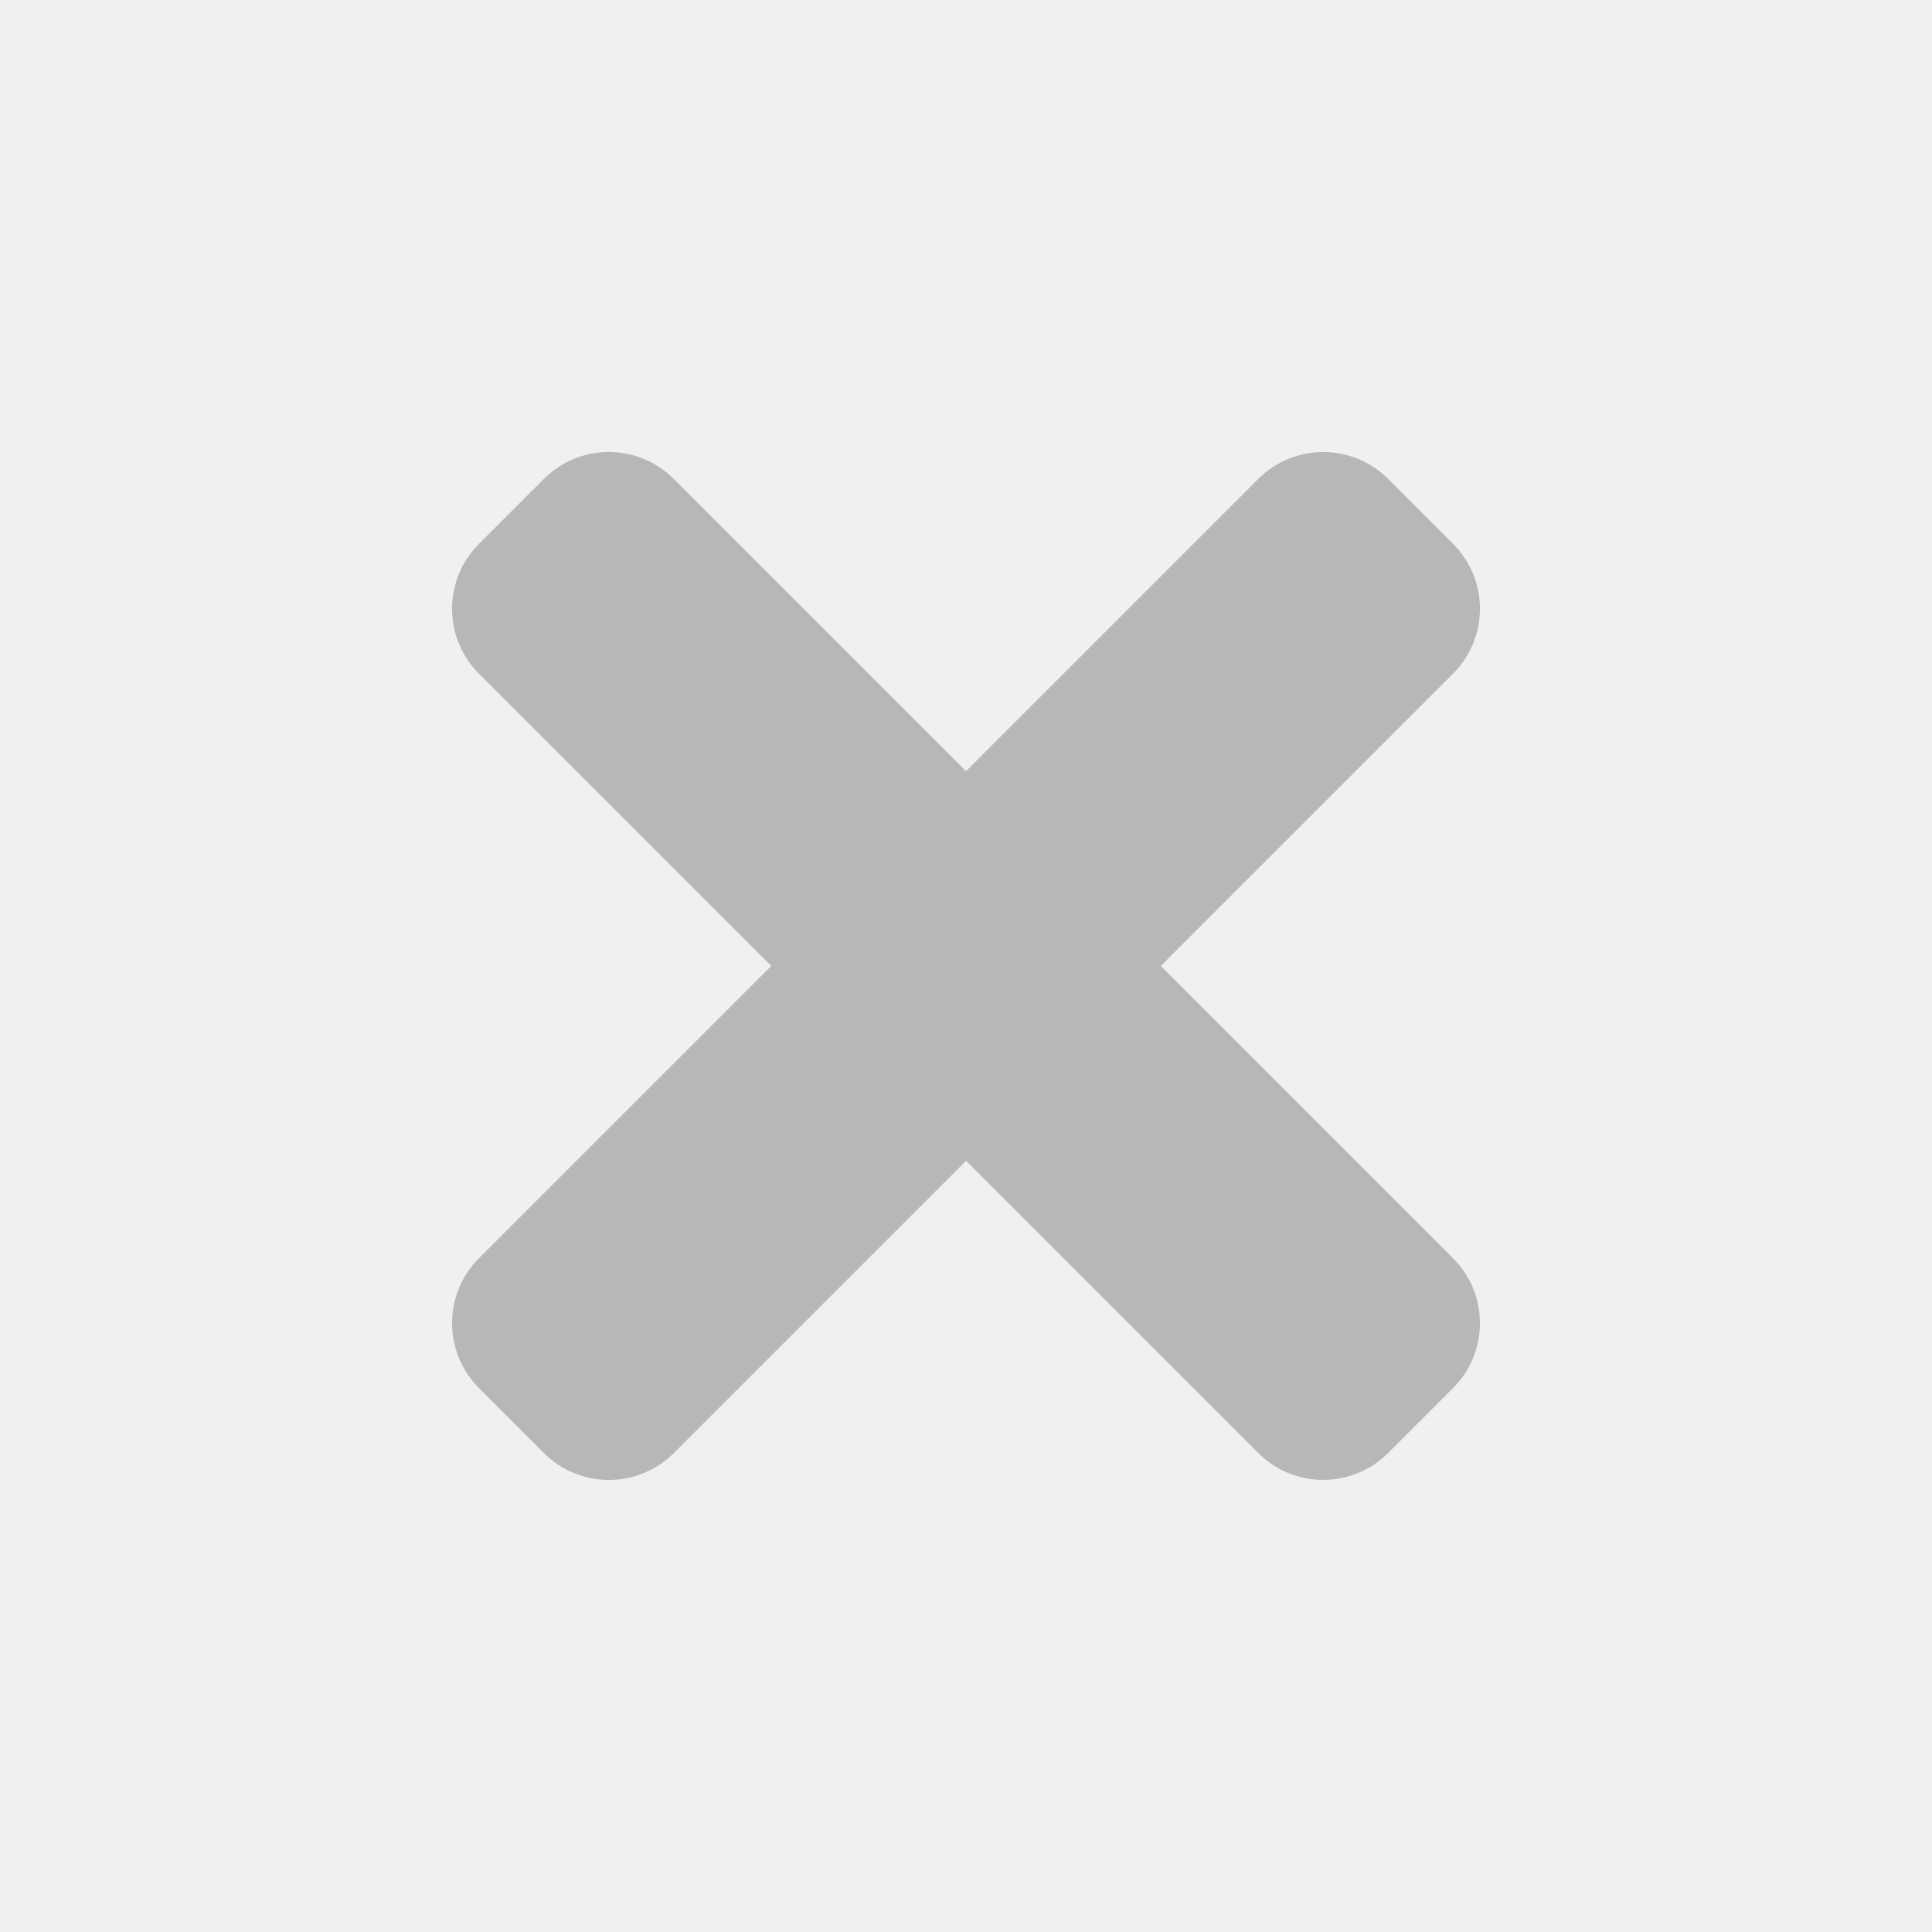
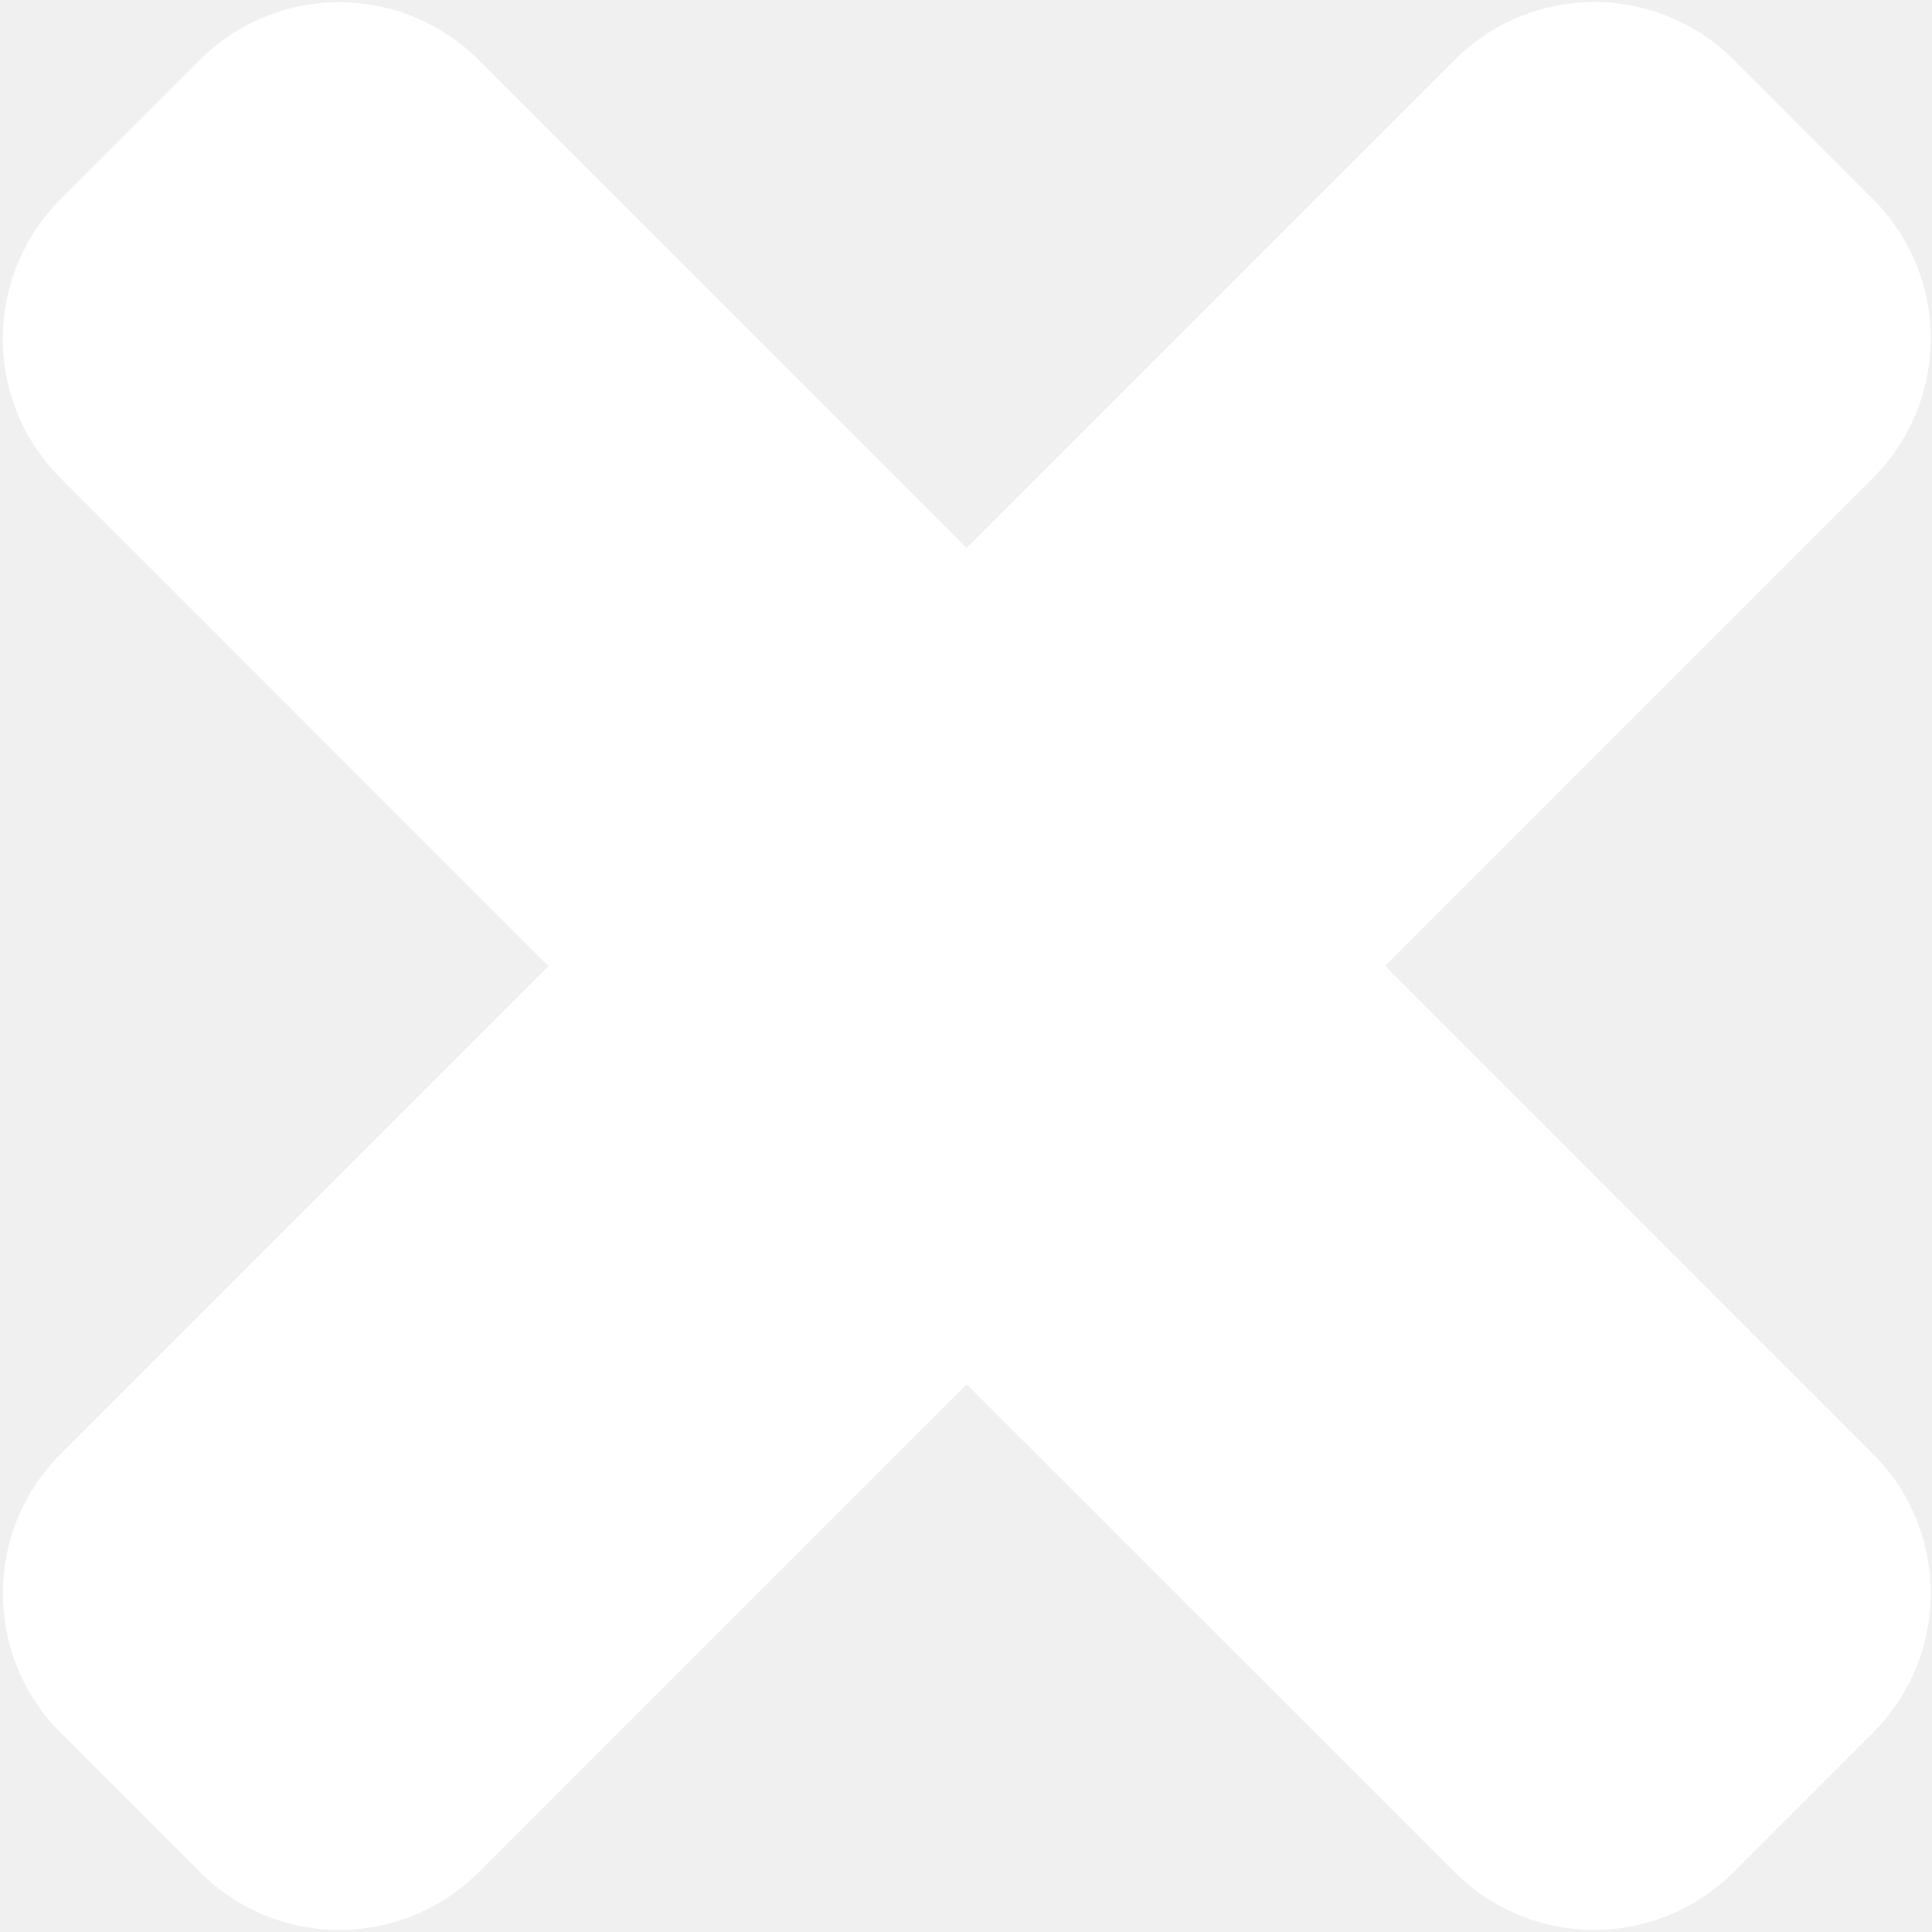
- <svg xmlns="http://www.w3.org/2000/svg" width="24.042" height="24.042" viewBox="0 0 24.042 24.042">
-   <path id="plus" d="M14.857,38.286H9.714V33.143A1.143,1.143,0,0,0,8.571,32H7.429a1.143,1.143,0,0,0-1.143,1.143v5.143H1.143A1.143,1.143,0,0,0,0,39.429v1.143a1.143,1.143,0,0,0,1.143,1.143H6.286v5.143A1.143,1.143,0,0,0,7.429,48H8.571a1.143,1.143,0,0,0,1.143-1.143V41.714h5.143A1.143,1.143,0,0,0,16,40.571V39.429A1.143,1.143,0,0,0,14.857,38.286Z" transform="translate(-21.92 -10.607) rotate(-45)" fill="#b7b7b7" stroke="rgba(0,0,0,0)" stroke-width="1" />
+ <svg xmlns="http://www.w3.org/2000/svg" width="14" height="14" viewBox="0 0 14 14" fill="none">
+   <path d="M10.54 0.435L7.005 3.97L3.469 0.435C3.201 0.167 2.838 0.016 2.459 0.016C2.08 0.016 1.717 0.166 1.449 0.434L0.439 1.444C0.306 1.577 0.201 1.734 0.129 1.908C0.057 2.081 0.02 2.267 0.02 2.455C0.02 2.642 0.057 2.828 0.129 3.002C0.201 3.175 0.306 3.332 0.439 3.465L3.974 7.001L0.439 10.536C0.171 10.804 0.021 11.167 0.021 11.546C0.021 11.925 0.171 12.288 0.439 12.556L1.449 13.566C1.717 13.834 2.08 13.985 2.459 13.985C2.838 13.985 3.202 13.834 3.47 13.566L7.005 10.031L10.541 13.566C10.809 13.834 11.172 13.985 11.551 13.985C11.93 13.985 12.294 13.834 12.562 13.566L13.572 12.556C13.84 12.288 13.991 11.924 13.991 11.545C13.991 11.166 13.84 10.803 13.572 10.535L10.037 6.999L13.572 3.464C13.84 3.196 13.991 2.832 13.991 2.453C13.991 2.074 13.84 1.711 13.572 1.443L12.562 0.432C12.429 0.3 12.271 0.195 12.098 0.123C11.924 0.051 11.738 0.014 11.551 0.015C11.363 0.015 11.177 0.052 11.004 0.124C10.83 0.196 10.673 0.302 10.54 0.435Z" fill="white" />
</svg>
